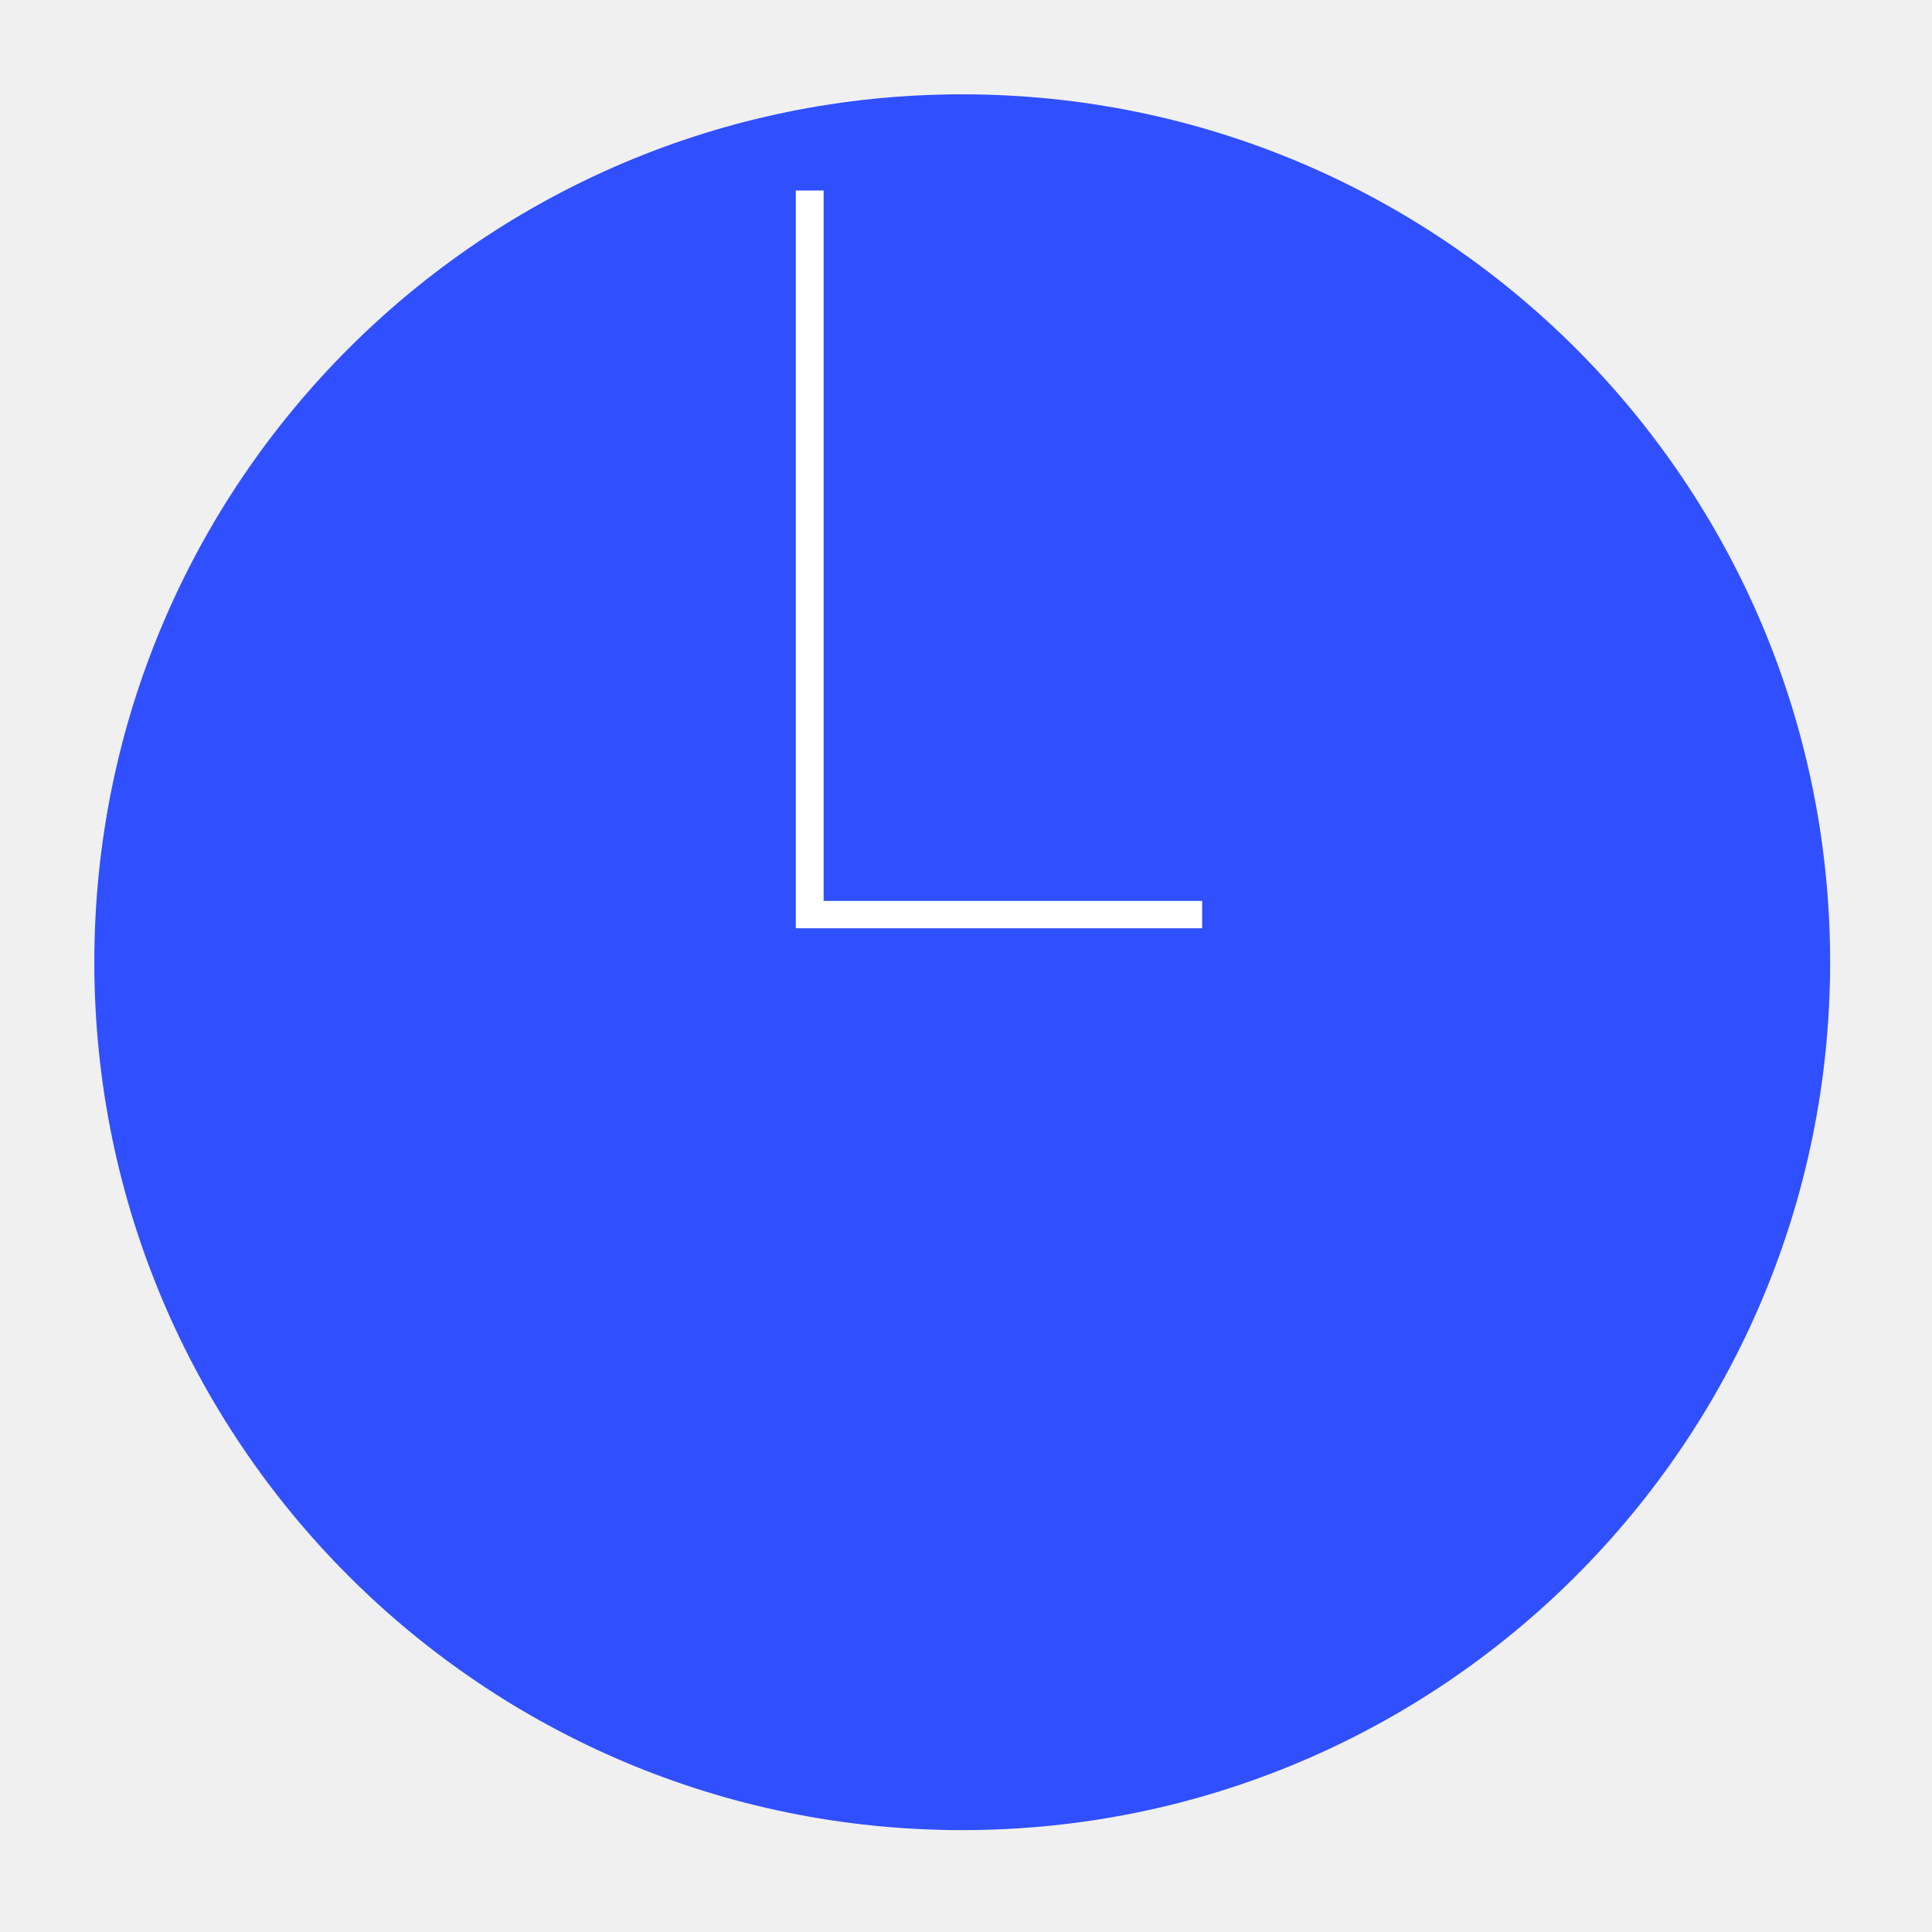
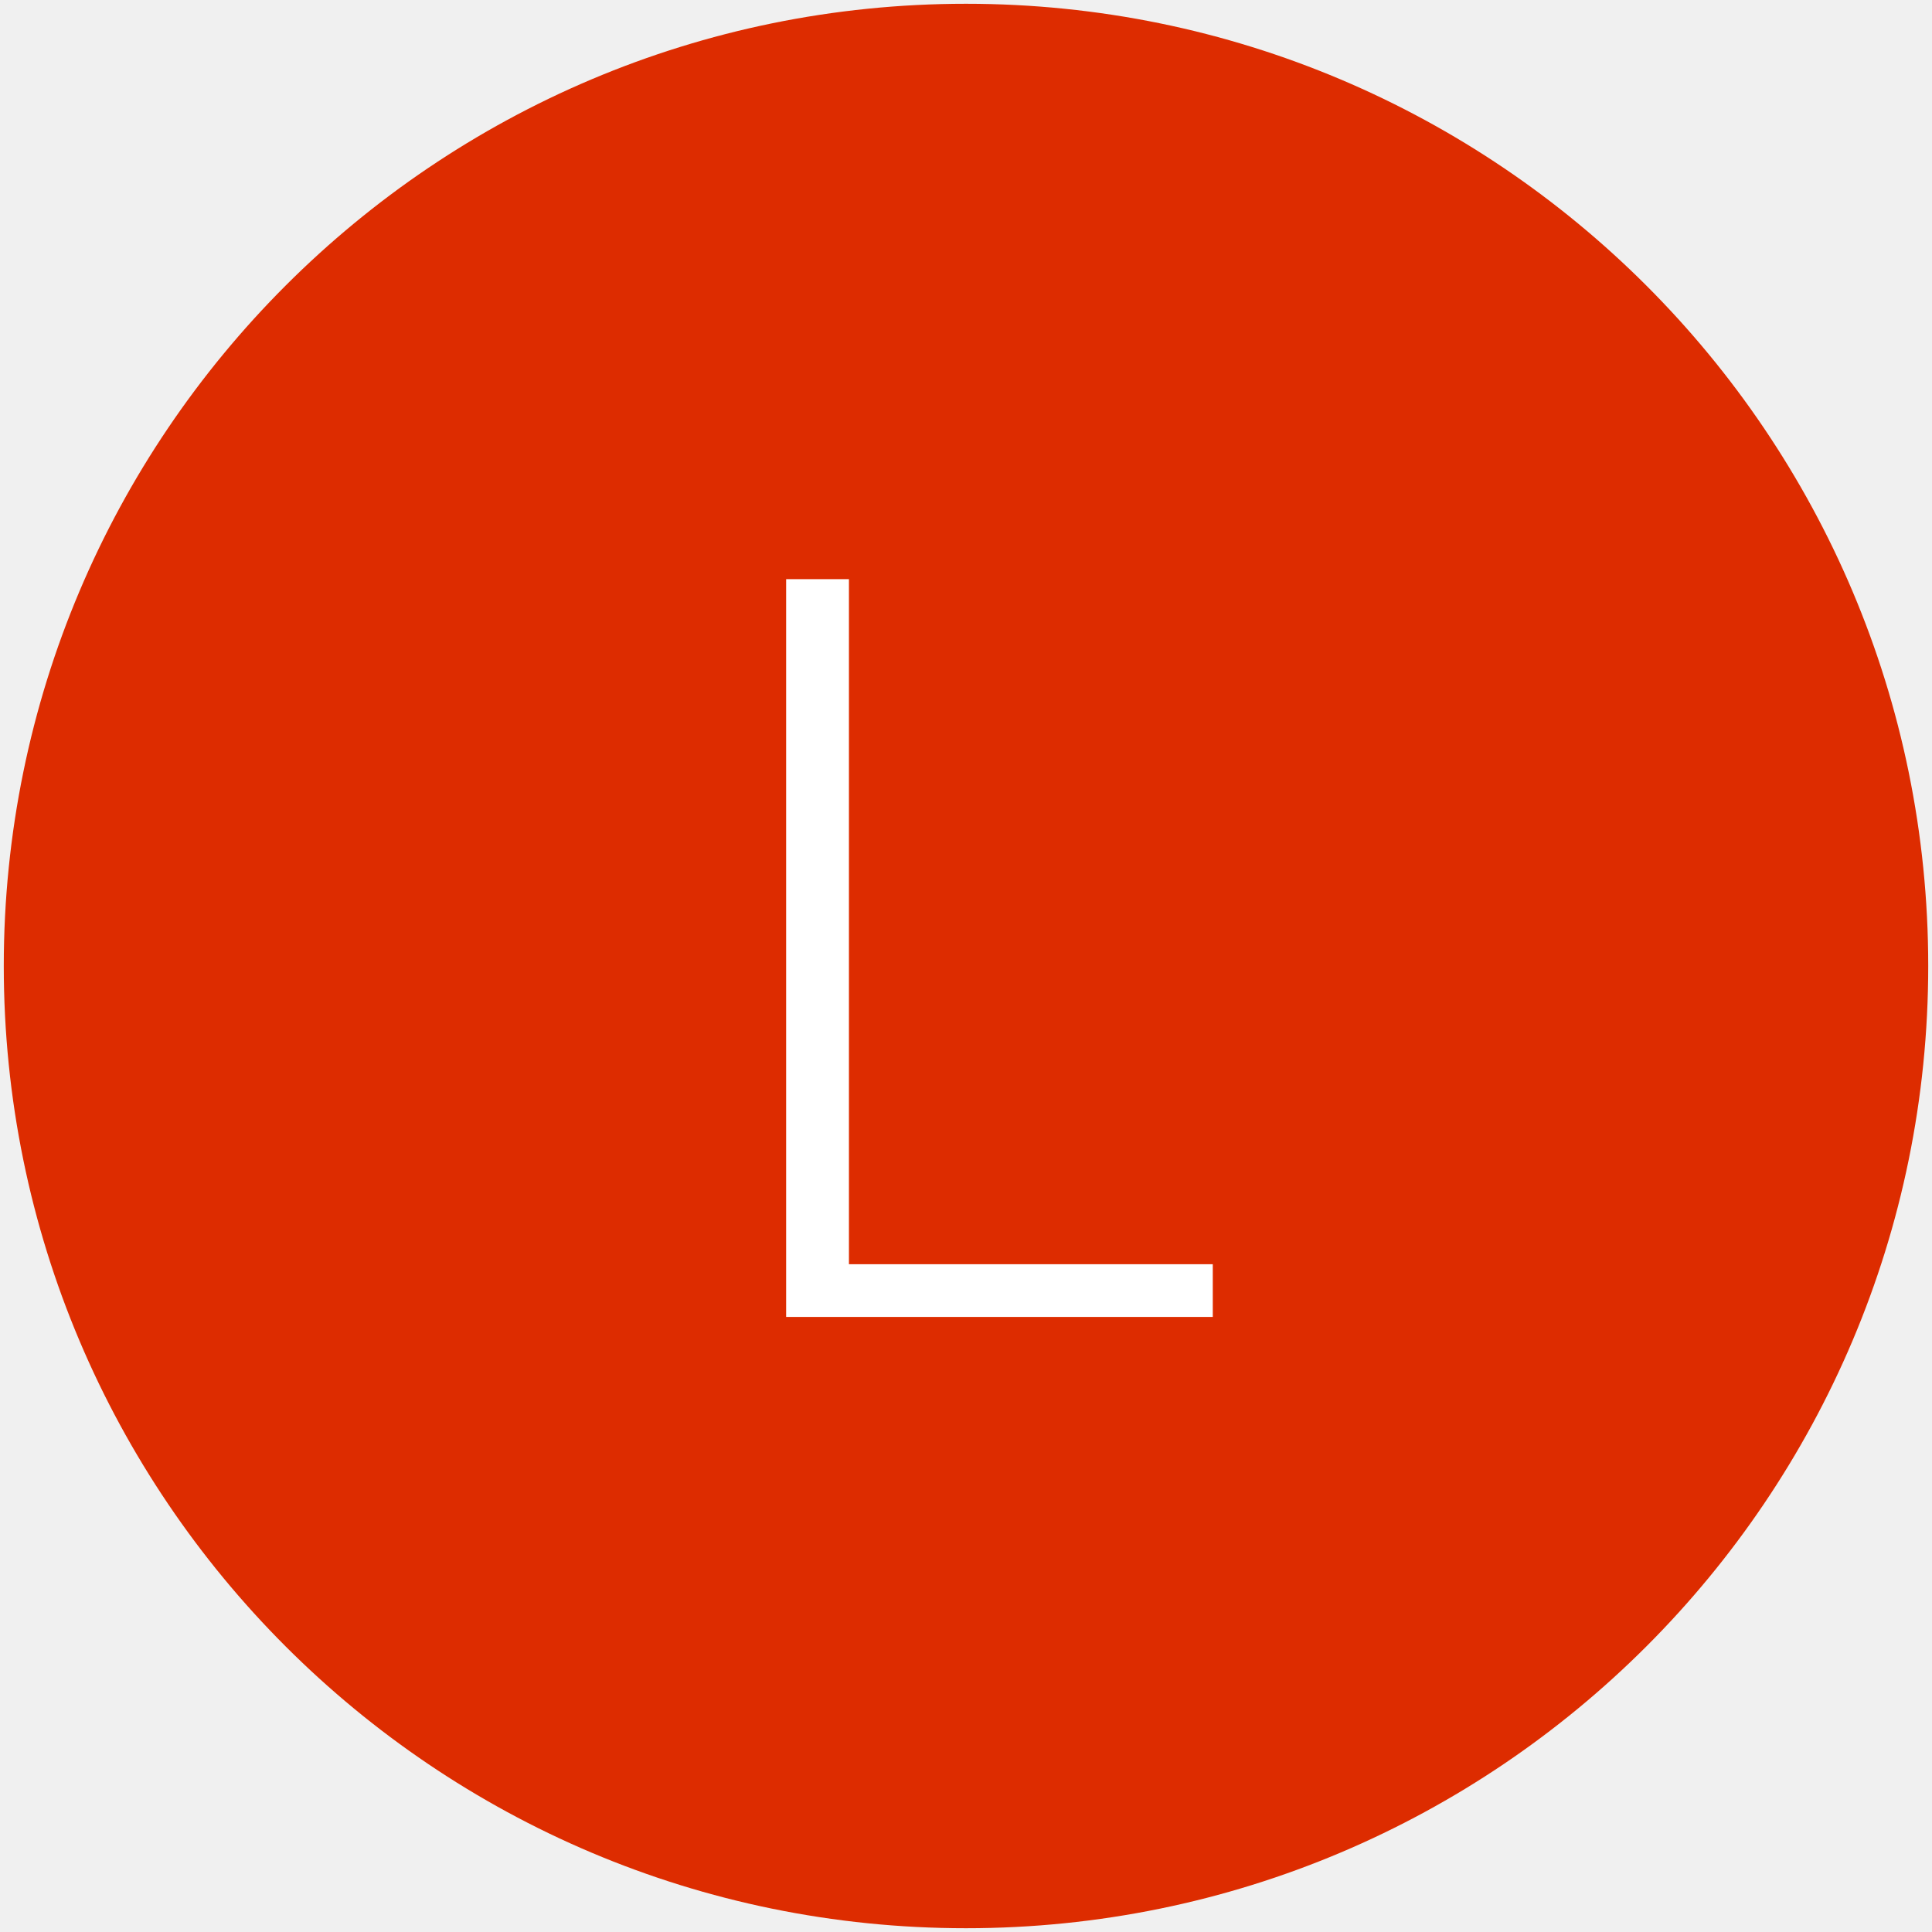
- <svg xmlns="http://www.w3.org/2000/svg" width="532" height="532" viewBox="0 0 512 512">
-   <circle cx="255" cy="255" r="230" fill="#304ffe" />
-   <text x="255" y="246" alignment-baseline="central" text-anchor="middle" fill="#fff" font-size="275" font-weight="100" font-family="Roboto">L</text>
+ <svg xmlns="http://www.w3.org/2000/svg" width="512" height="512">
+   <g>
+     <rect fill="none" id="canvas_background" height="514" width="514" y="-1" x="-1" />
+   </g>
+   <g>
+     <circle stroke="null" id="svg_1" fill="#dd2c00" r="255" cy="256" cx="256" />
+     <text id="svg_2" font-family="Roboto" font-weight="300" font-size="275" fill="#fff" text-anchor="middle" y="349" x="256">L</text>
+   </g>
</svg>
